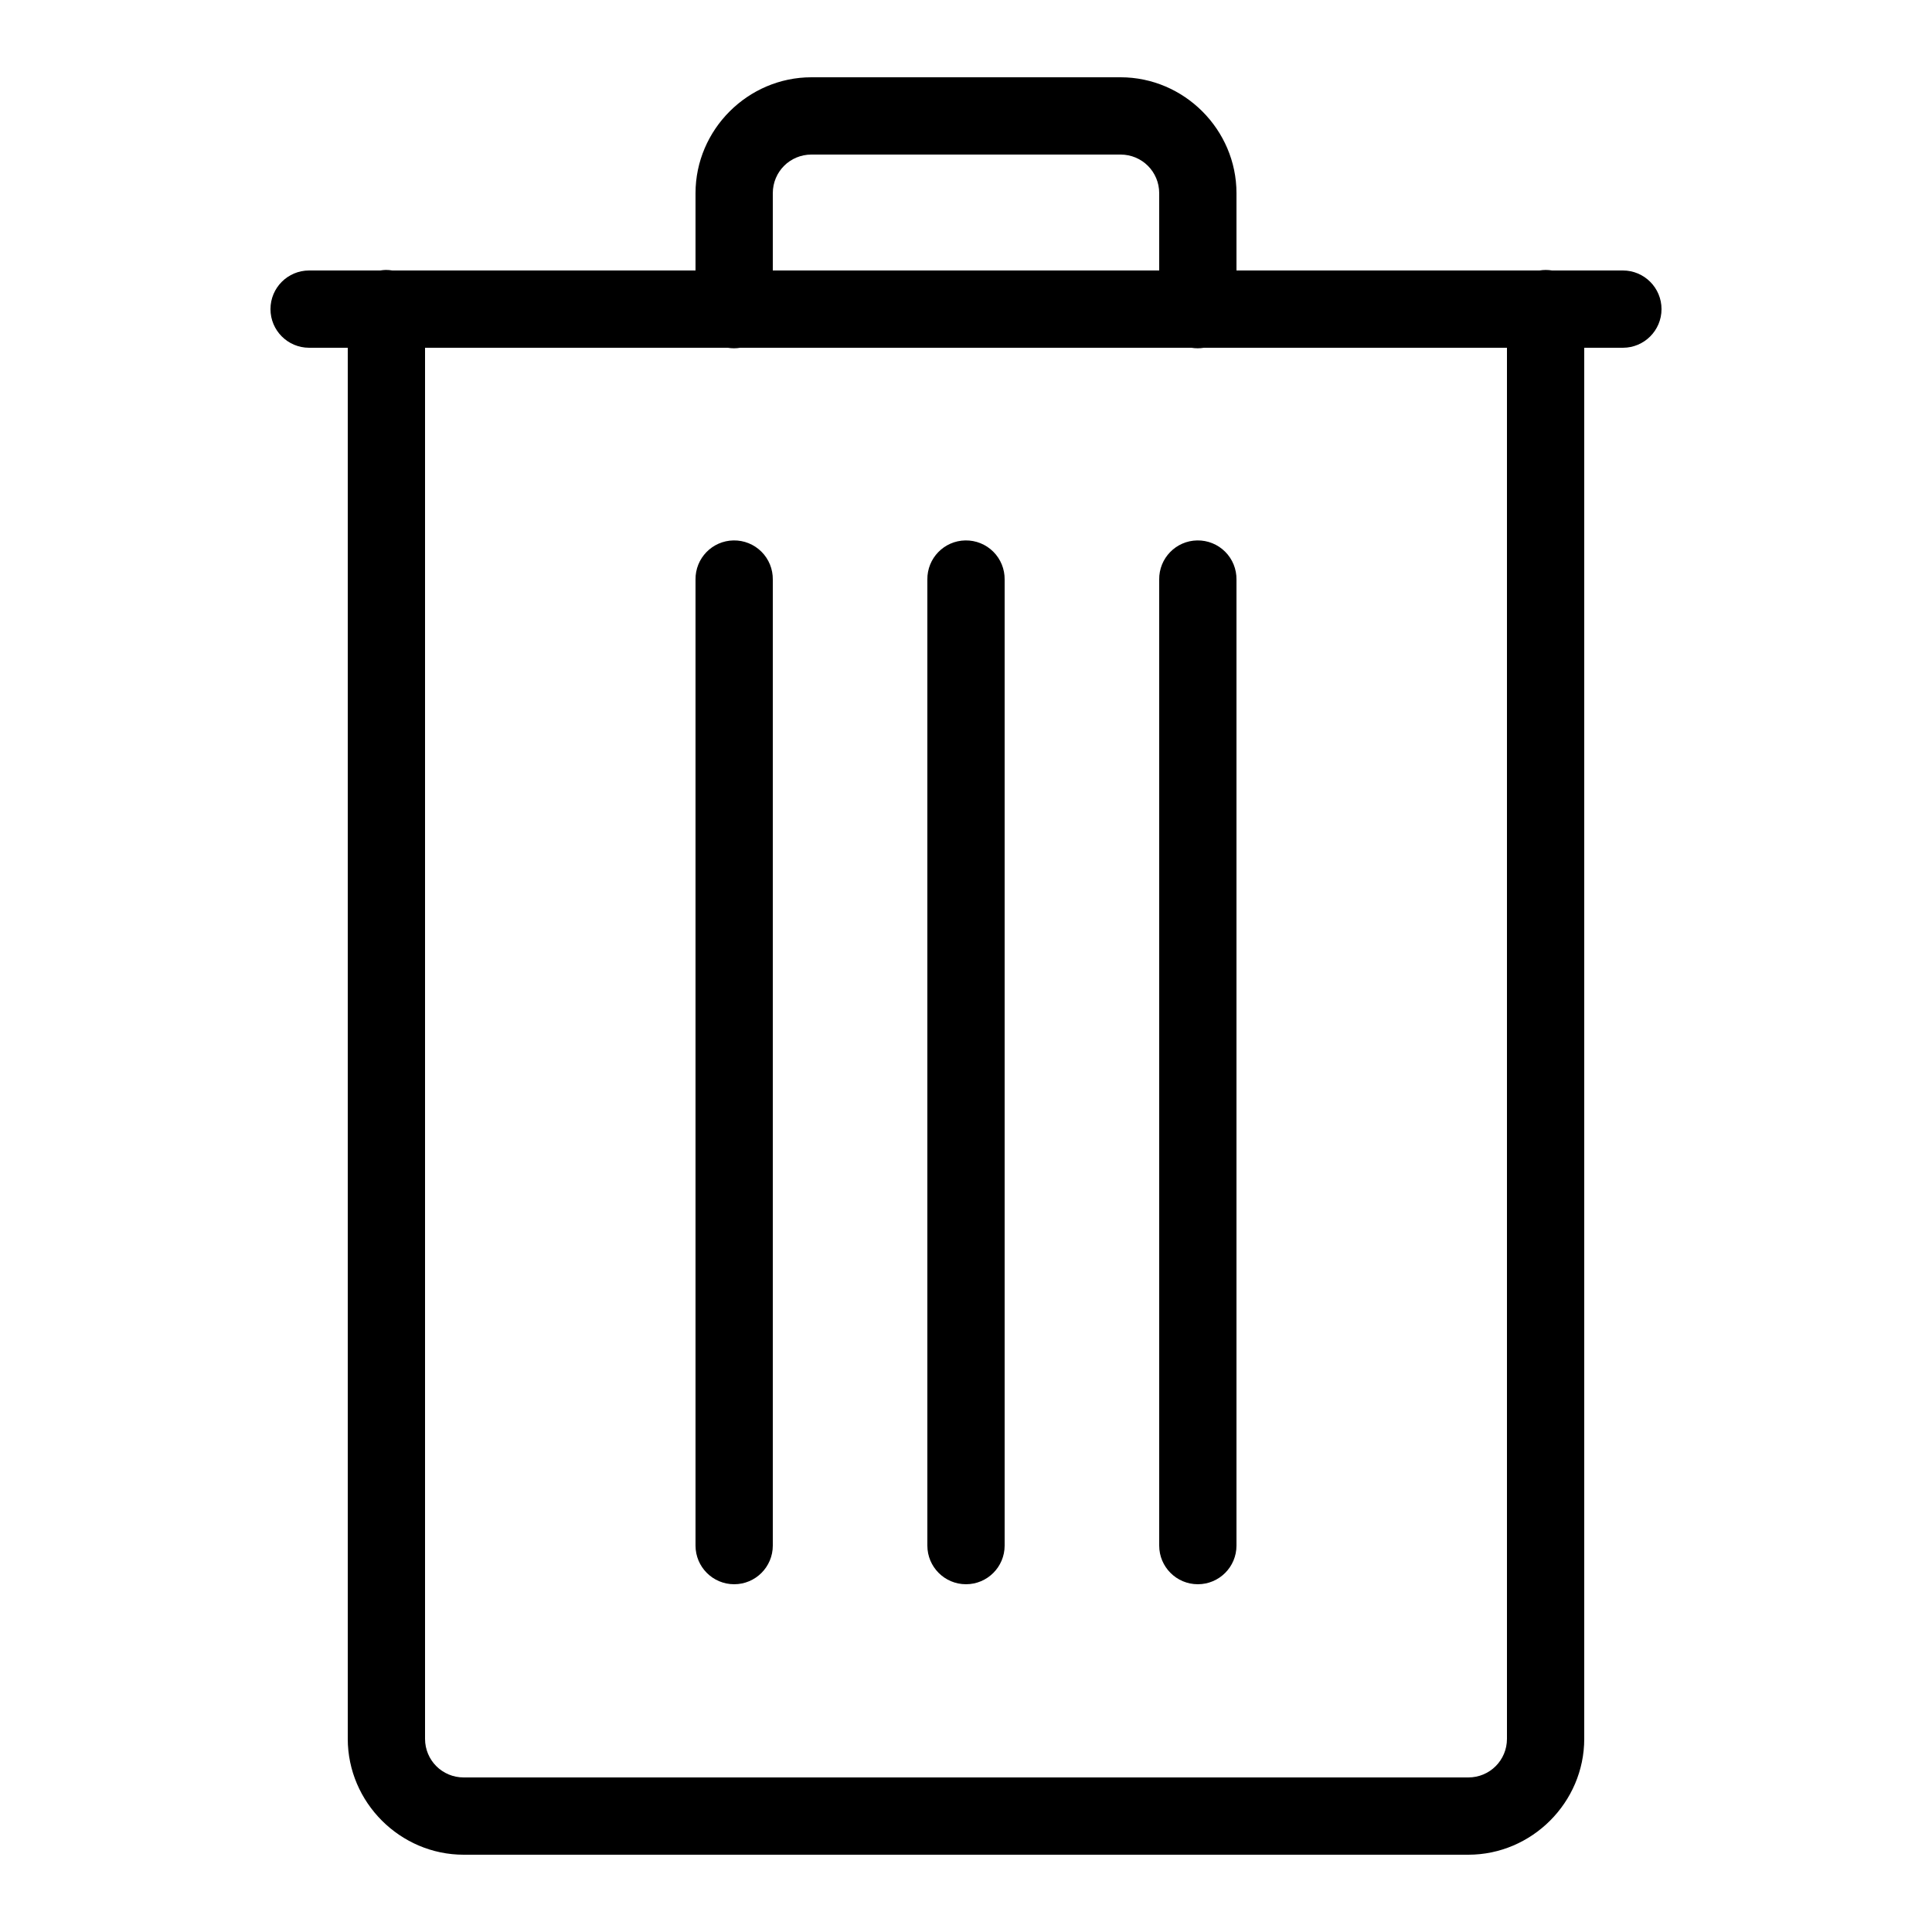
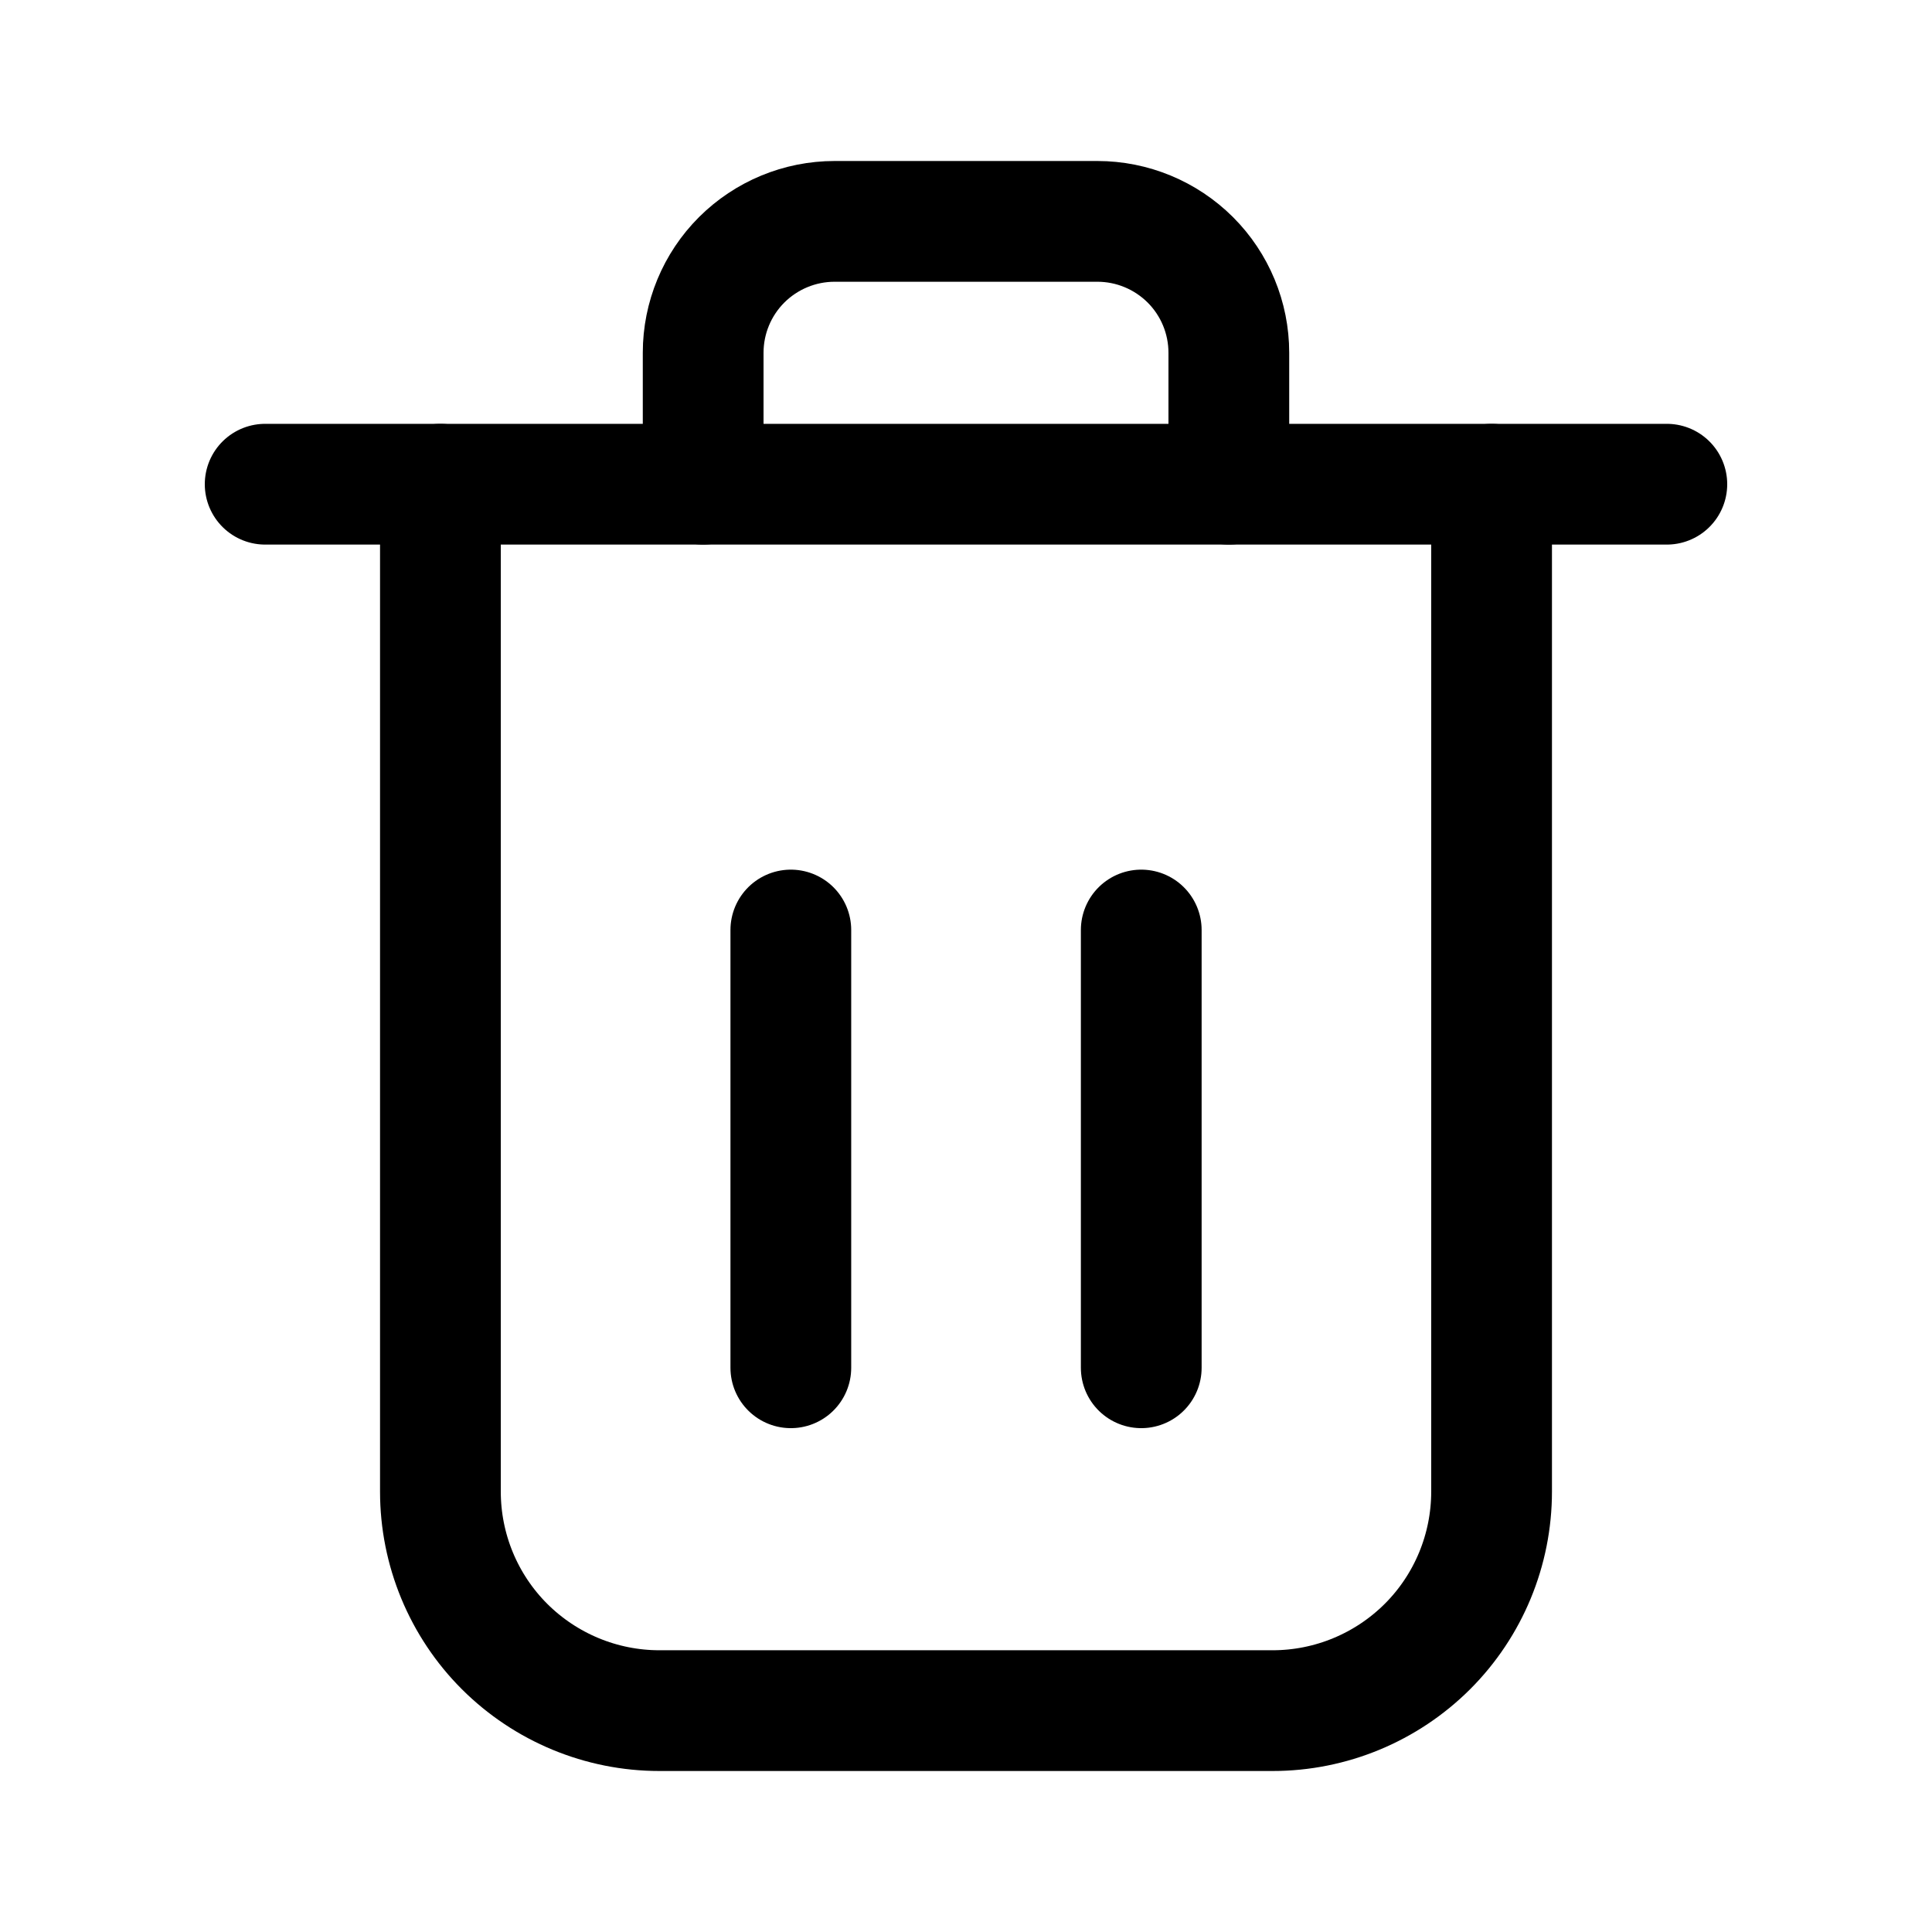
- <svg xmlns="http://www.w3.org/2000/svg" viewBox="0 0 50 50" width="50px" height="50px">
-   <path d="M 21 2 C 19.355 2 18 3.355 18 5 L 18 7 L 10.154 7 A 1 1 0 0 0 9.984 6.986 A 1 1 0 0 0 9.84 7 L 8 7 A 1 1 0 1 0 8 9 L 9 9 L 9 45 C 9 46.645 10.355 48 12 48 L 38 48 C 39.645 48 41 46.645 41 45 L 41 9 L 42 9 A 1 1 0 1 0 42 7 L 40.168 7 A 1 1 0 0 0 39.842 7 L 32 7 L 32 5 C 32 3.355 30.645 2 29 2 L 21 2 z M 21 4 L 29 4 C 29.555 4 30 4.445 30 5 L 30 7 L 20 7 L 20 5 C 20 4.445 20.445 4 21 4 z M 11 9 L 18.832 9 A 1 1 0 0 0 19.158 9 L 30.832 9 A 1 1 0 0 0 31.158 9 L 39 9 L 39 45 C 39 45.555 38.555 46 38 46 L 12 46 C 11.445 46 11 45.555 11 45 L 11 9 z M 18.984 13.986 A 1 1 0 0 0 18 15 L 18 40 A 1 1 0 1 0 20 40 L 20 15 A 1 1 0 0 0 18.984 13.986 z M 24.984 13.986 A 1 1 0 0 0 24 15 L 24 40 A 1 1 0 1 0 26 40 L 26 15 A 1 1 0 0 0 24.984 13.986 z M 30.984 13.986 A 1 1 0 0 0 30 15 L 30 40 A 1 1 0 1 0 32 40 L 32 15 A 1 1 0 0 0 30.984 13.986 z" />
+ <svg xmlns="http://www.w3.org/2000/svg" width="24" height="24" viewBox="0 0 24 24" fill="none">
+   <path d="M5.471 6.015V18.529C5.471 19.251 5.757 19.943 6.267 20.453C6.778 20.963 7.47 21.25 8.191 21.25H15.809C16.53 21.25 17.222 20.963 17.733 20.453C18.243 19.943 18.529 19.251 18.529 18.529V6.015" stroke="currentColor" stroke-width="1.5" stroke-linecap="round" stroke-linejoin="round" />
+   <path d="M3.294 6.015H20.706" stroke="currentColor" stroke-width="1.5" stroke-linecap="round" stroke-linejoin="round" />
+   <path d="M8.735 6.015V4.382C8.735 3.949 8.907 3.534 9.213 3.228C9.52 2.922 9.935 2.75 10.368 2.75H13.632C14.065 2.75 14.48 2.922 14.787 3.228C15.093 3.534 15.265 3.949 15.265 4.382V6.015" stroke="currentColor" stroke-width="1.5" stroke-linecap="round" stroke-linejoin="round" />
+   <path d="M9.824 16.991V11.553" stroke="currentColor" stroke-width="1.5" stroke-linecap="round" stroke-linejoin="round" />
+   <path d="M14.177 16.991V11.553" stroke="currentColor" stroke-width="1.5" stroke-linecap="round" stroke-linejoin="round" />
</svg>
